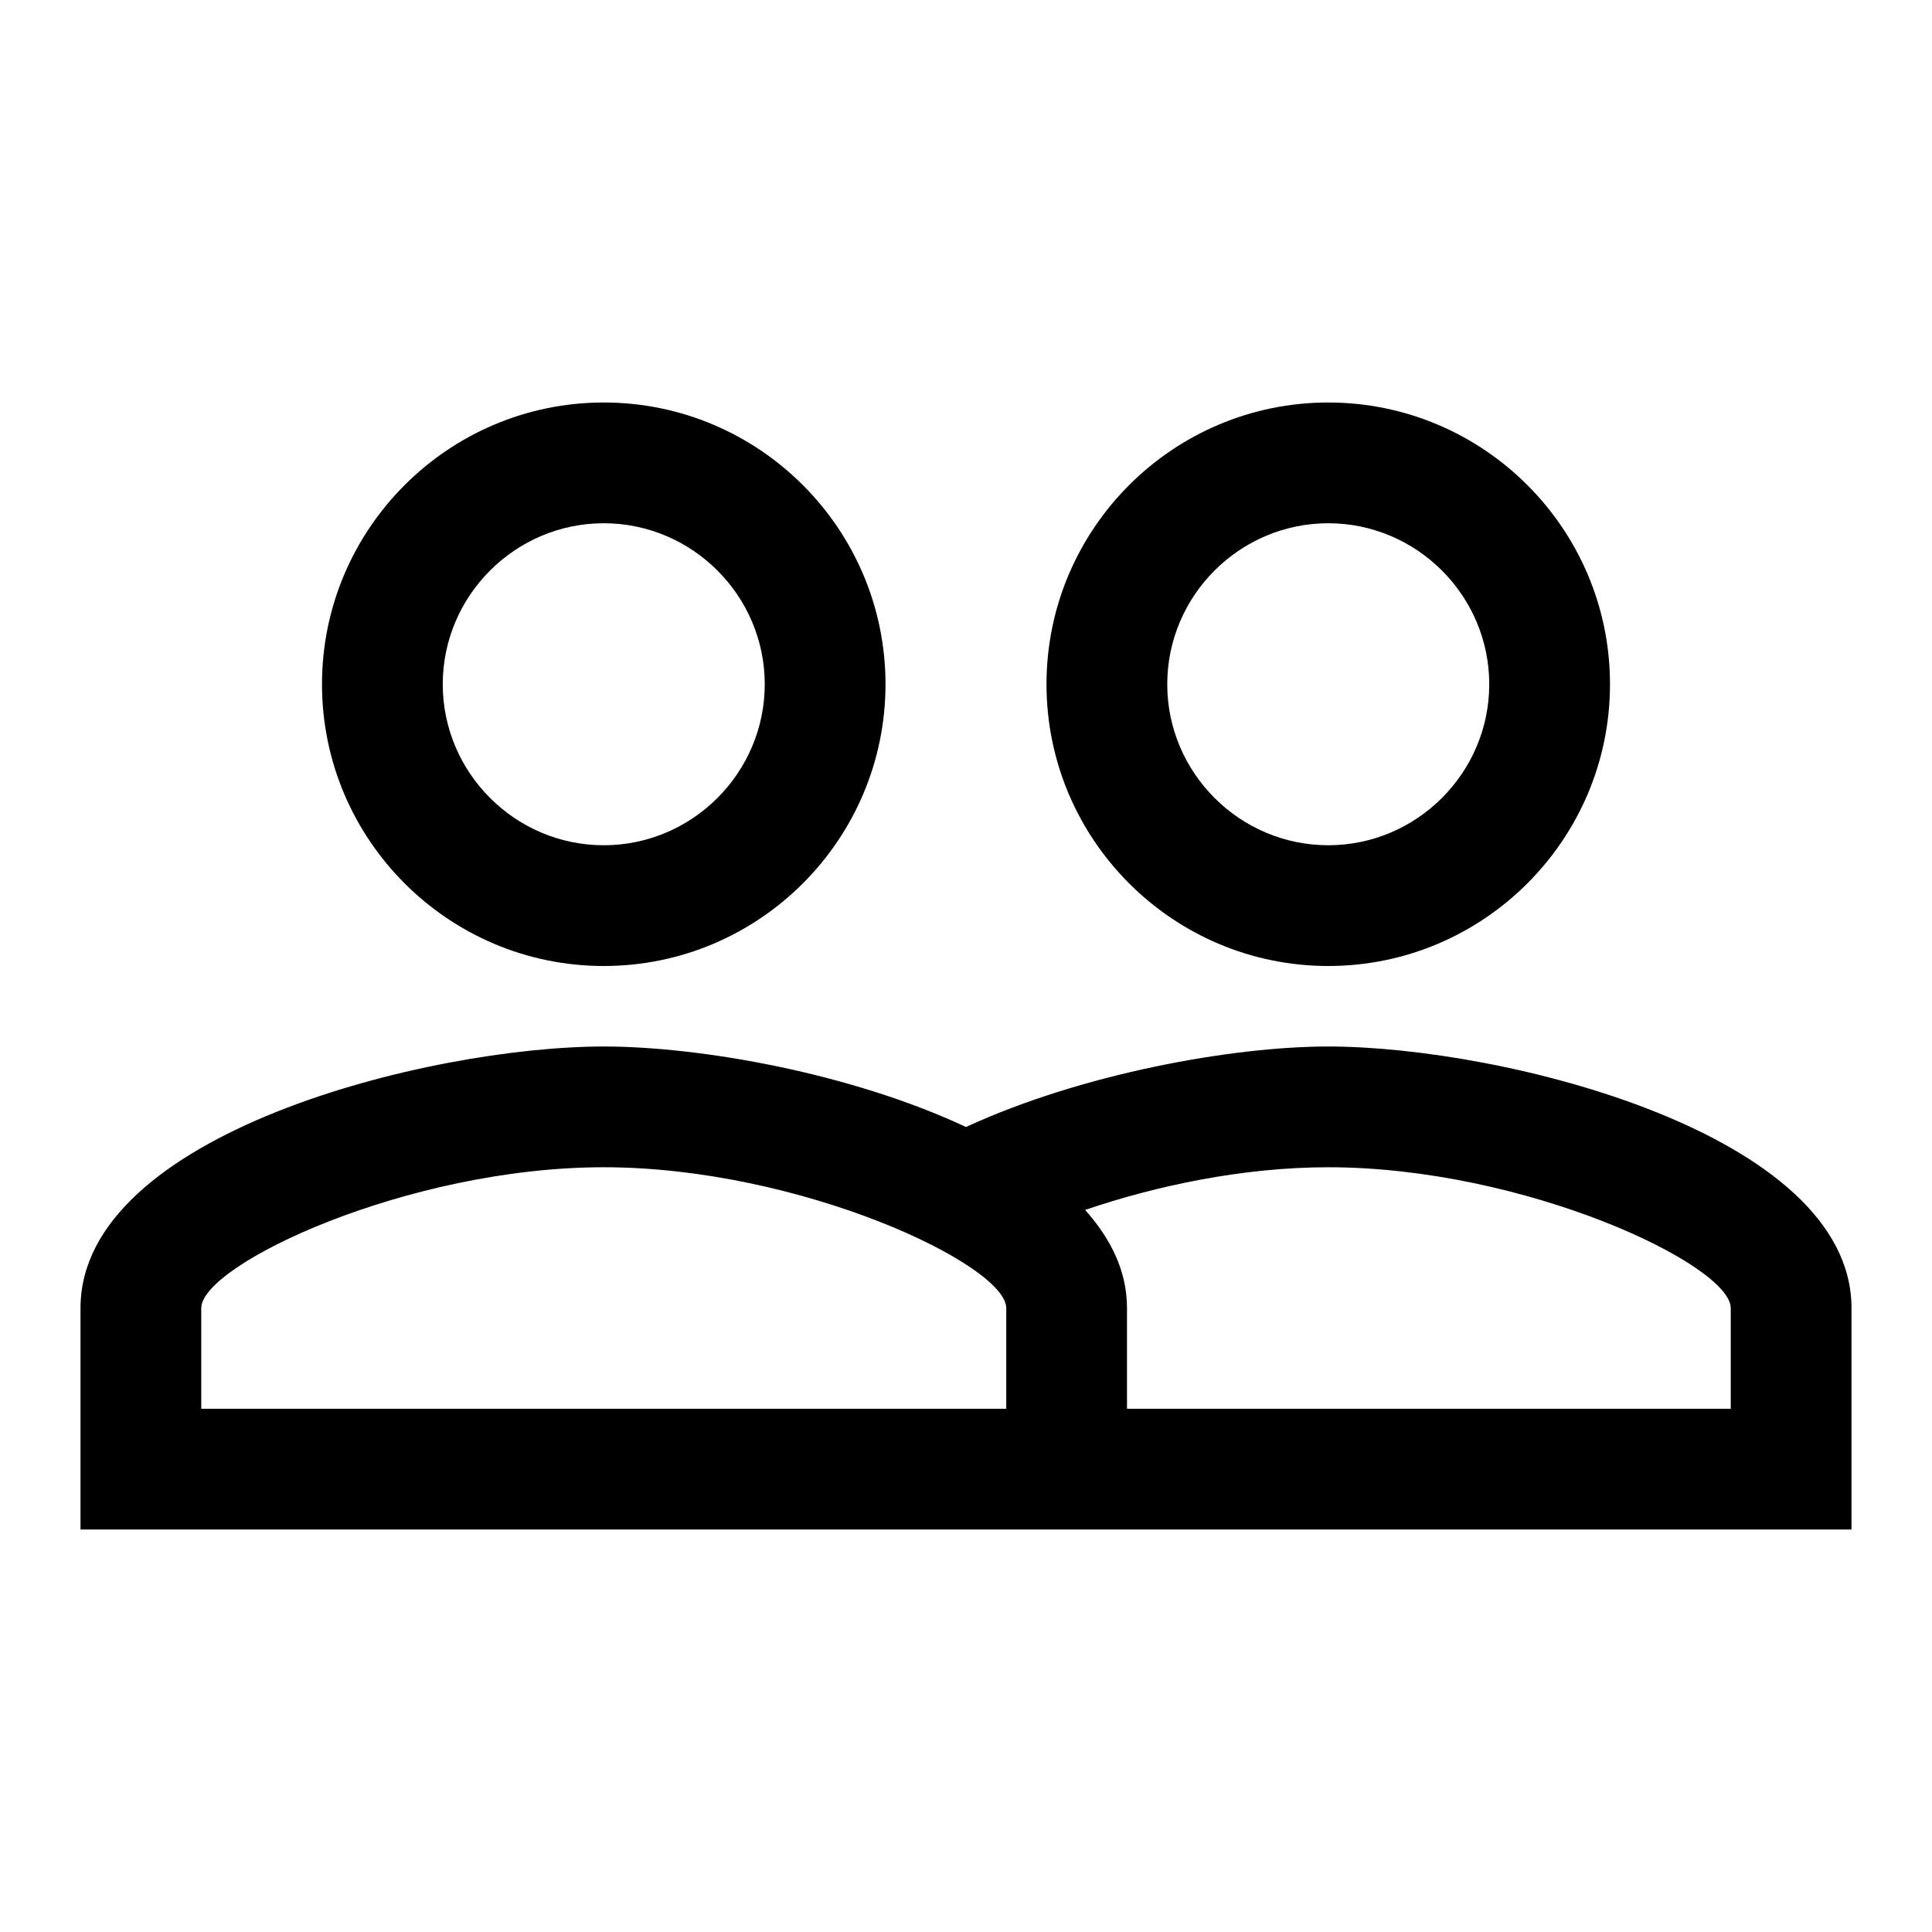
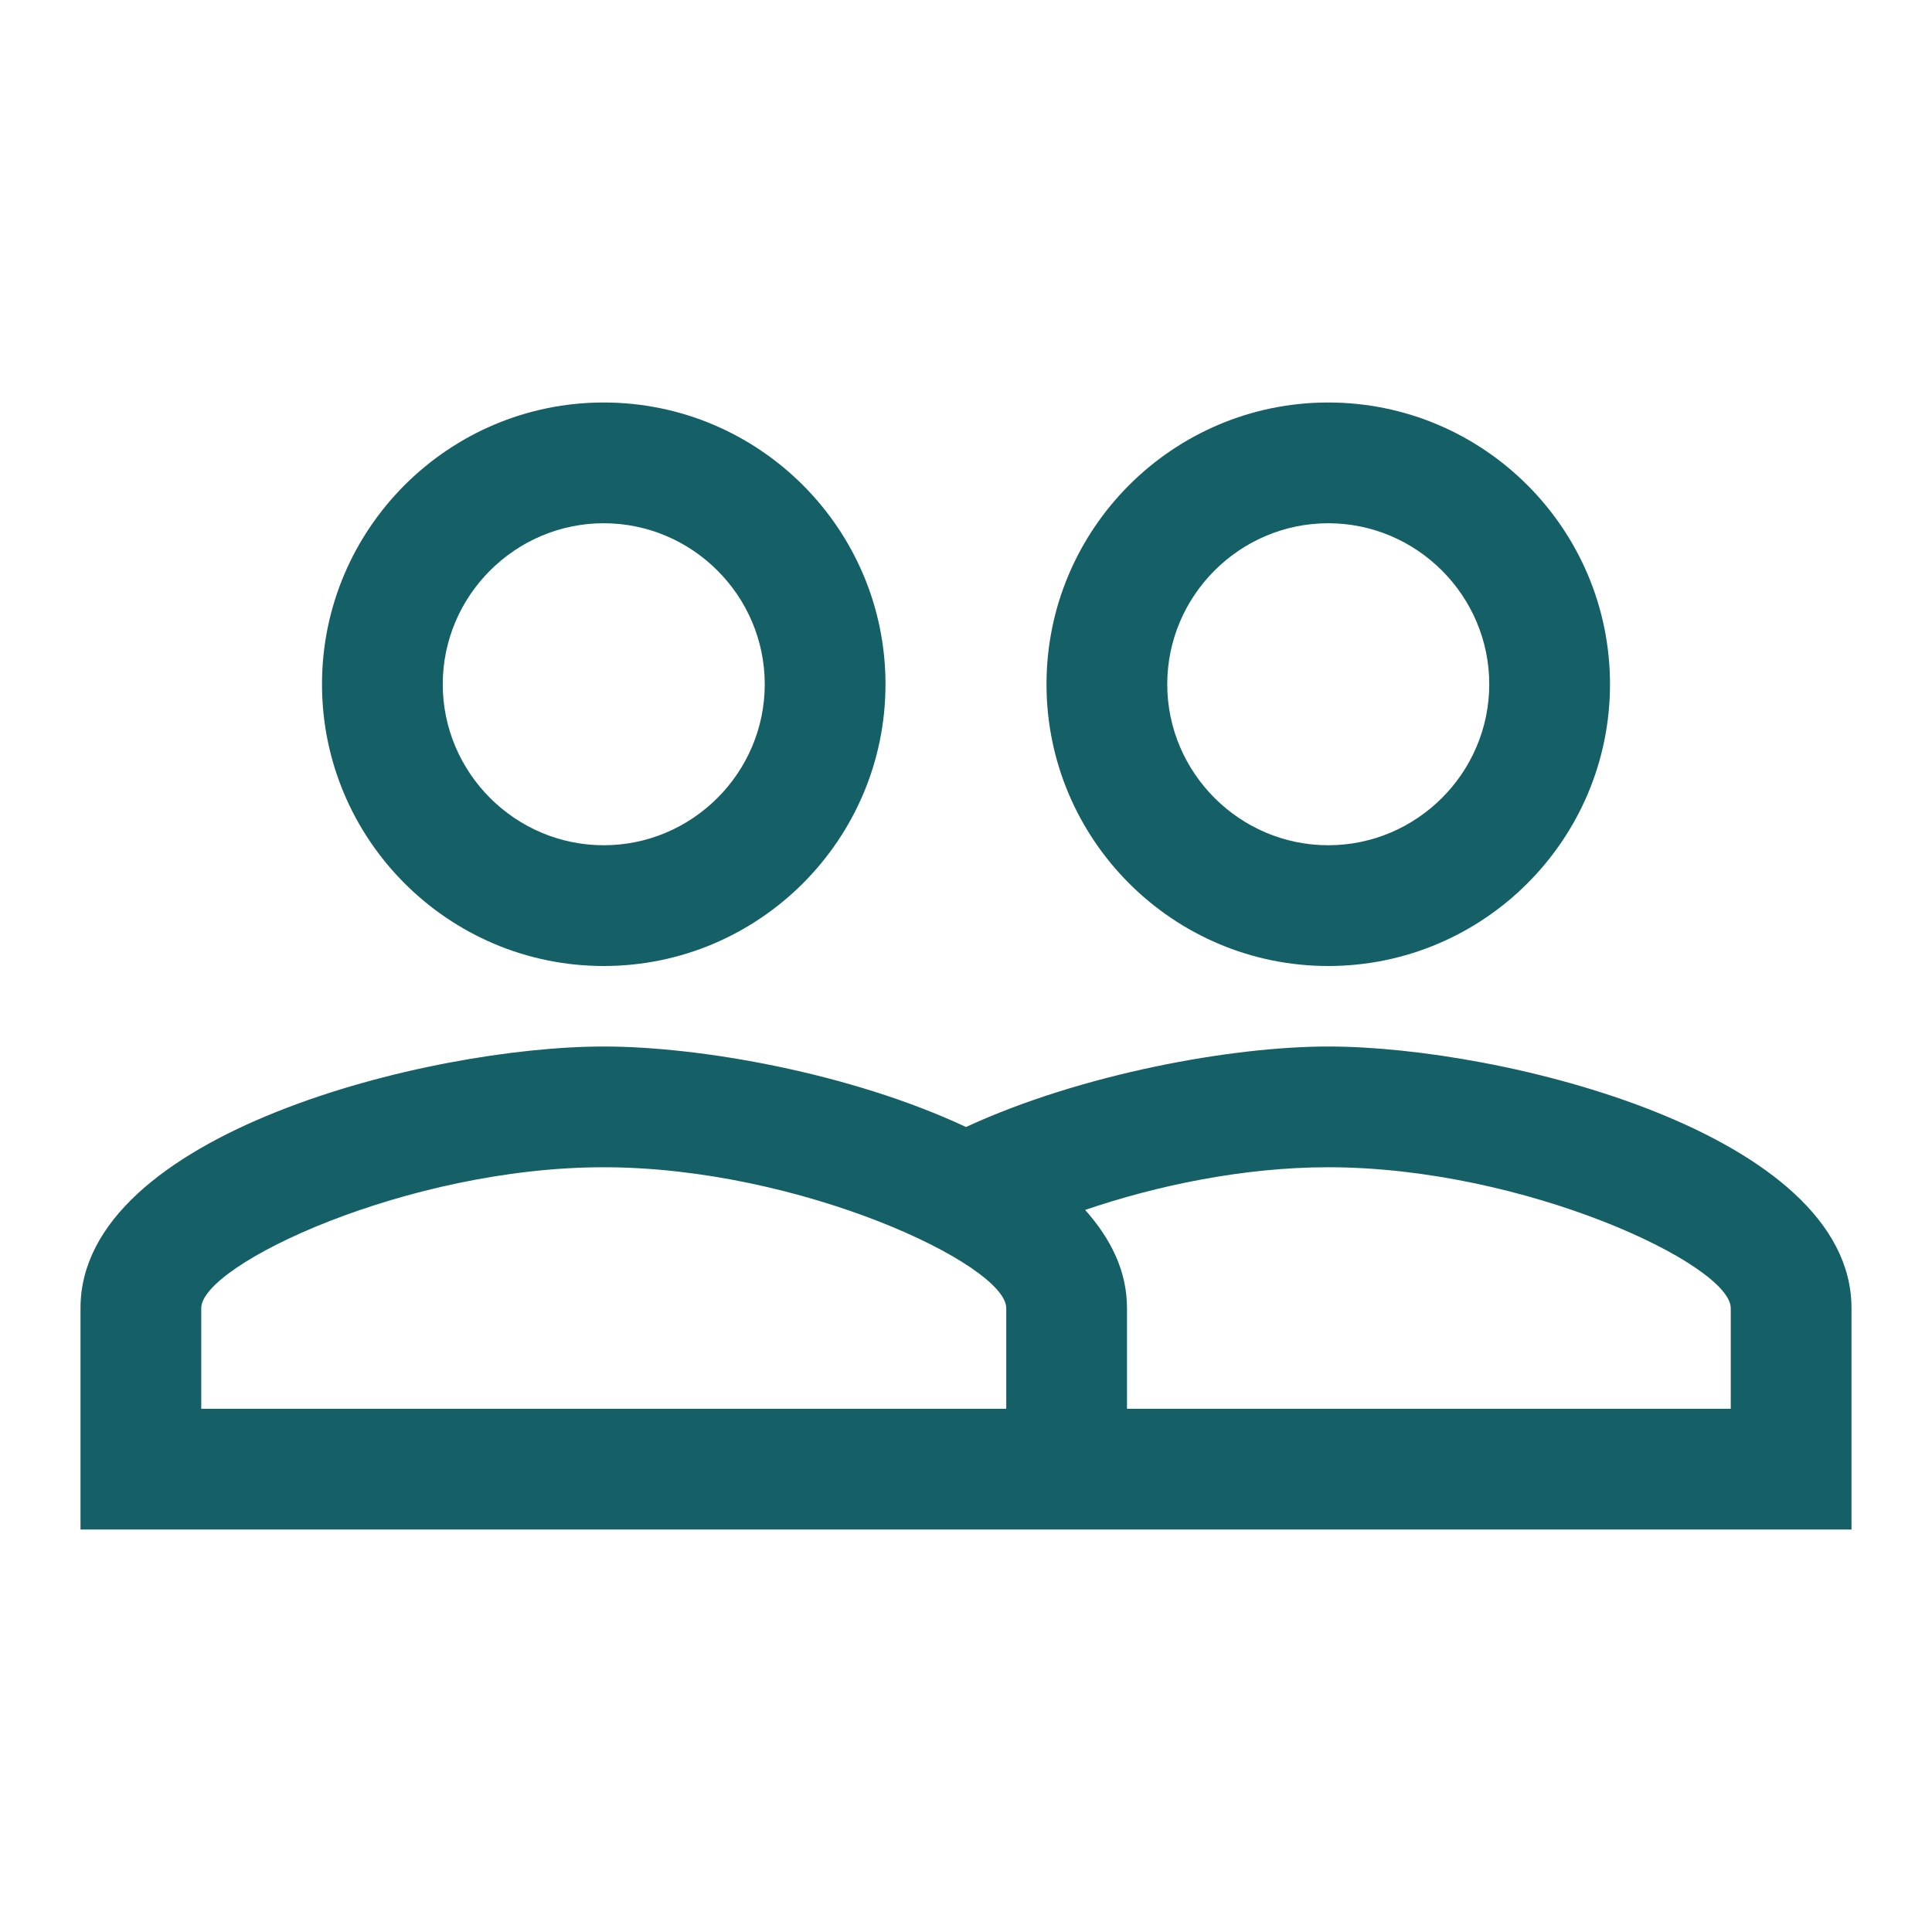
- <svg xmlns="http://www.w3.org/2000/svg" viewBox="0 0 24 24" fill="black" width="48px" height="48px">
+ <svg xmlns="http://www.w3.org/2000/svg" viewBox="0 0 24 24" fill="#156066" width="48px" height="48px">
  <path d="M0 0h24v24H0z" fill="none" />
  <path d="M16.5 13c-1.2 0-3.07.34-4.5 1-1.43-.67-3.3-1-4.5-1C5.33 13 1 14.08 1 16.25V19h22v-2.75c0-2.17-4.33-3.25-6.5-3.25zm-4 4.5h-10v-1.25c0-.54 2.56-1.75 5-1.75s5 1.21 5 1.75v1.25zm9 0H14v-1.25c0-.46-.2-.86-.52-1.22.88-.3 1.96-.53 3.02-.53 2.44 0 5 1.21 5 1.75v1.25zM7.5 12c1.93 0 3.5-1.57 3.5-3.5S9.43 5 7.5 5 4 6.57 4 8.5 5.57 12 7.5 12zm0-5.5c1.1 0 2 .9 2 2s-.9 2-2 2-2-.9-2-2 .9-2 2-2zm9 5.5c1.93 0 3.5-1.57 3.5-3.5S18.43 5 16.5 5 13 6.57 13 8.5s1.57 3.5 3.5 3.5zm0-5.5c1.1 0 2 .9 2 2s-.9 2-2 2-2-.9-2-2 .9-2 2-2z" />
</svg>
